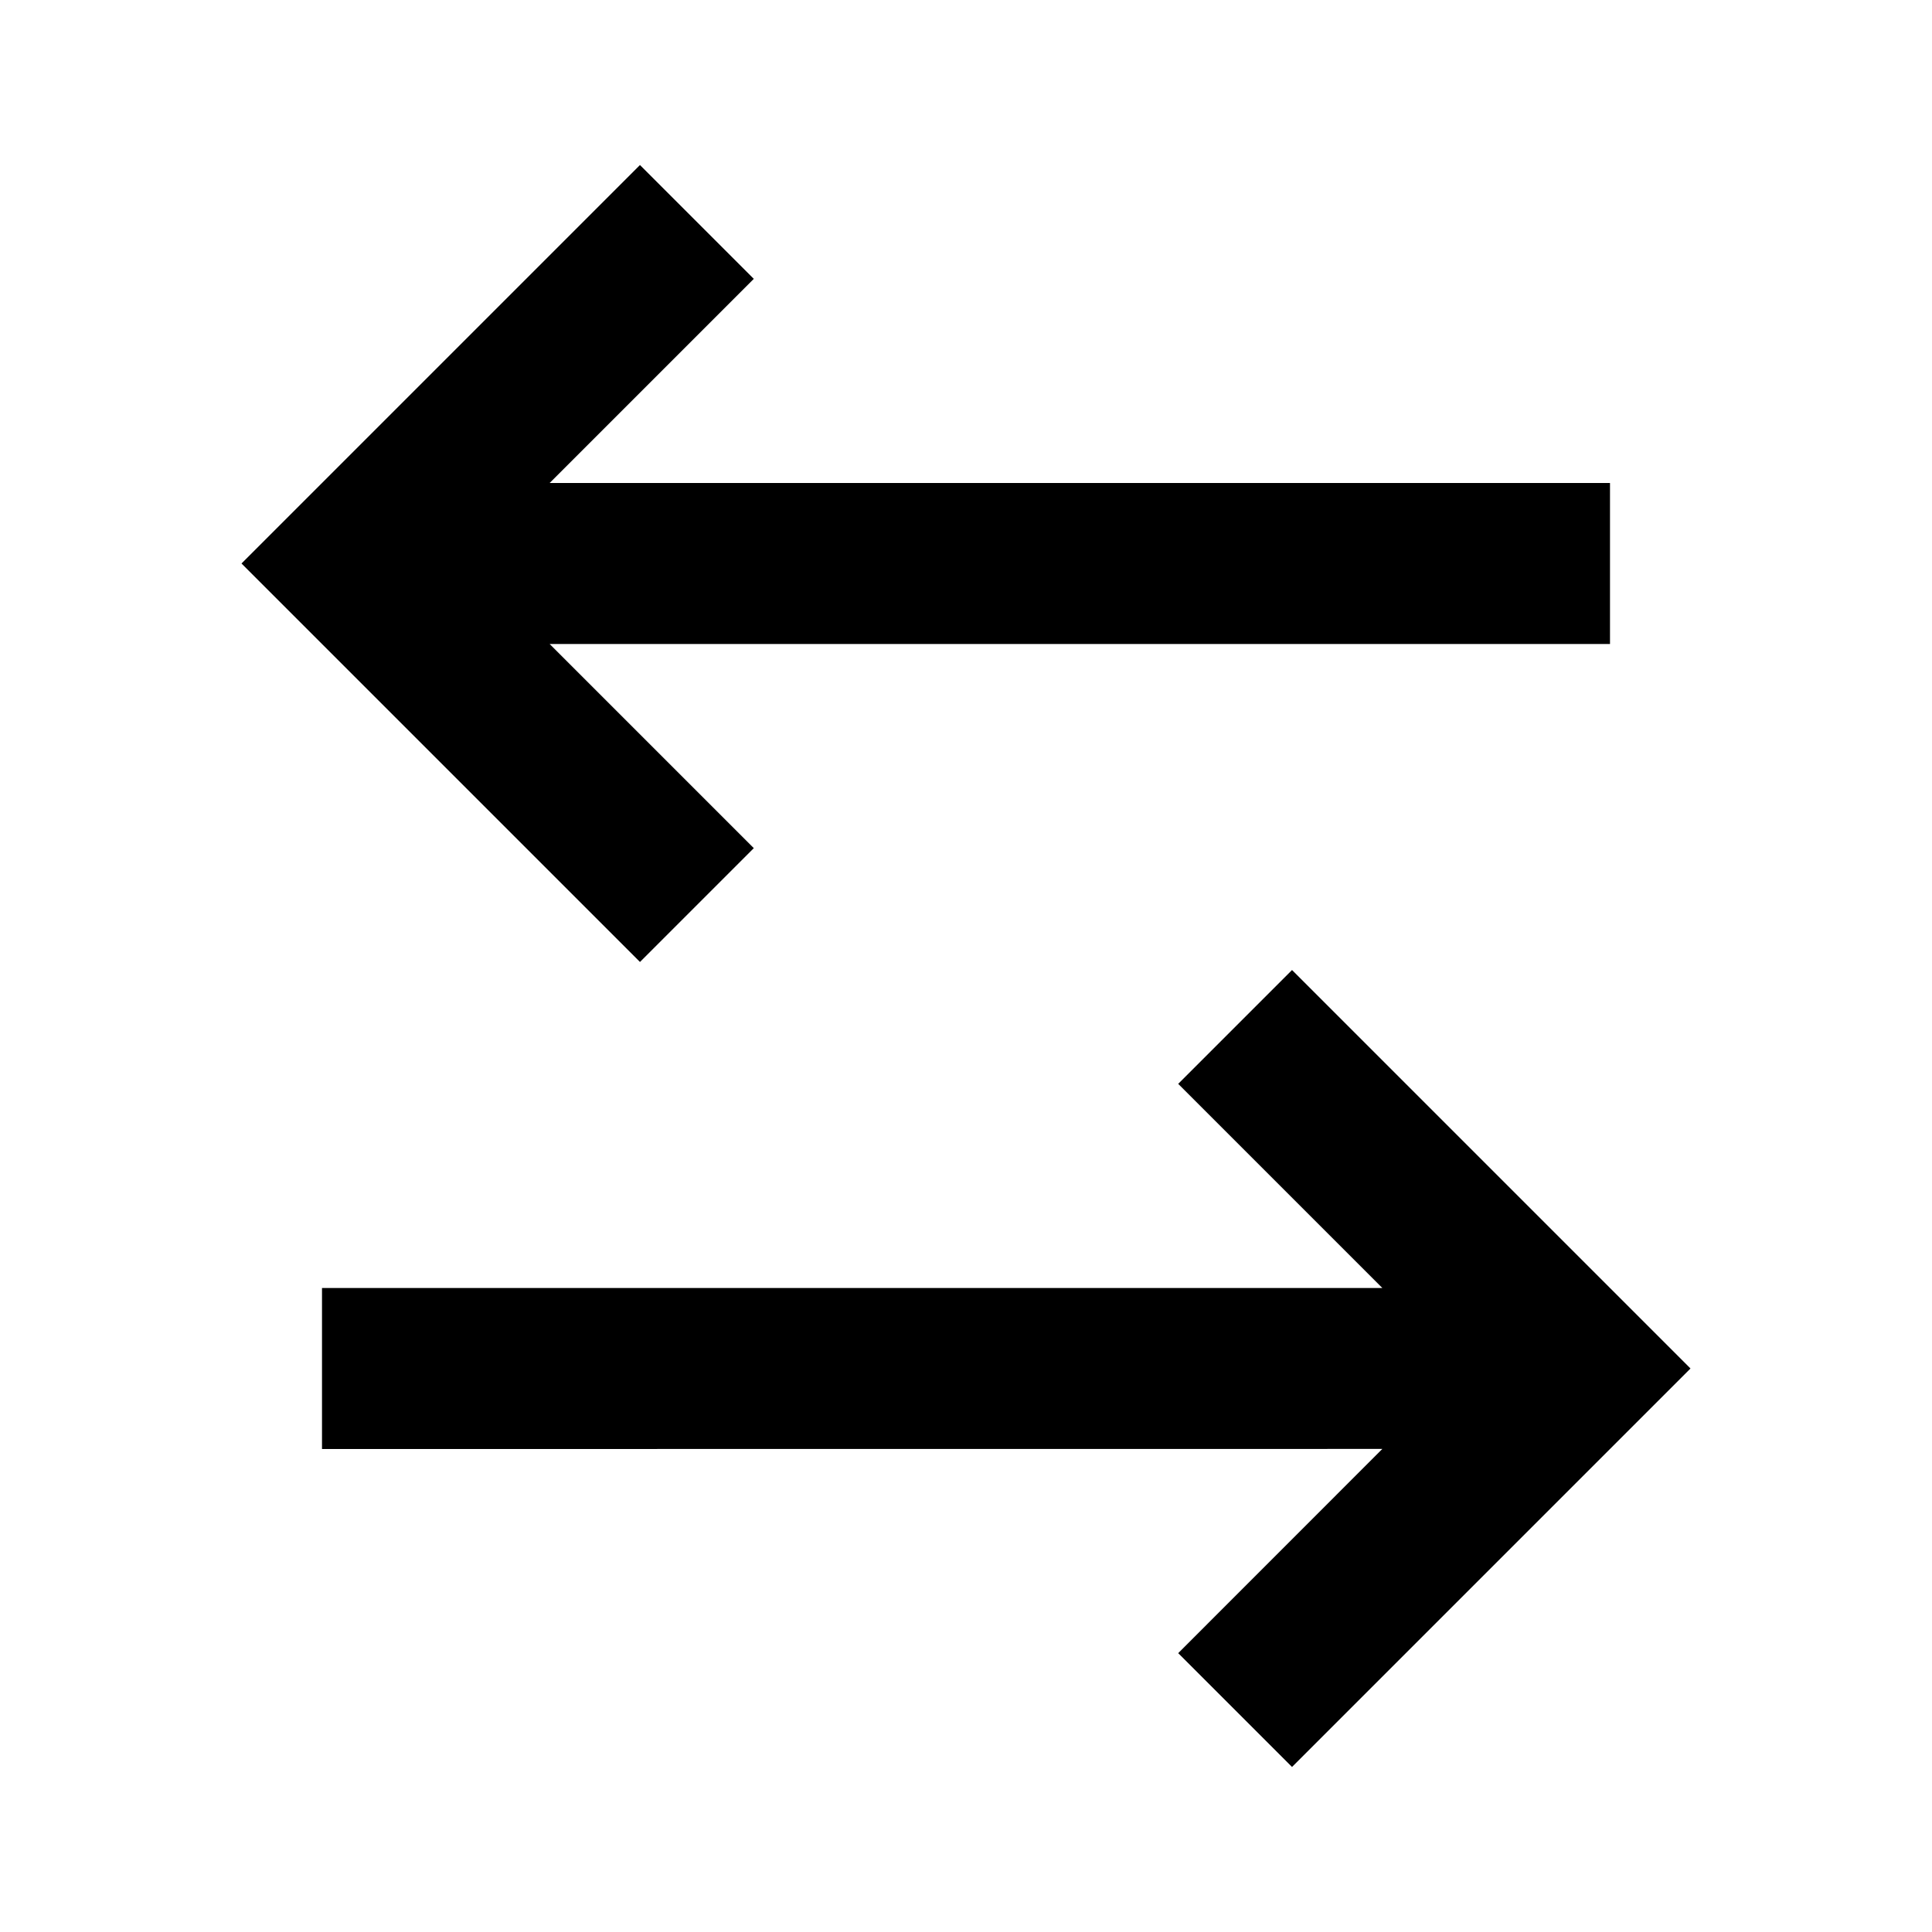
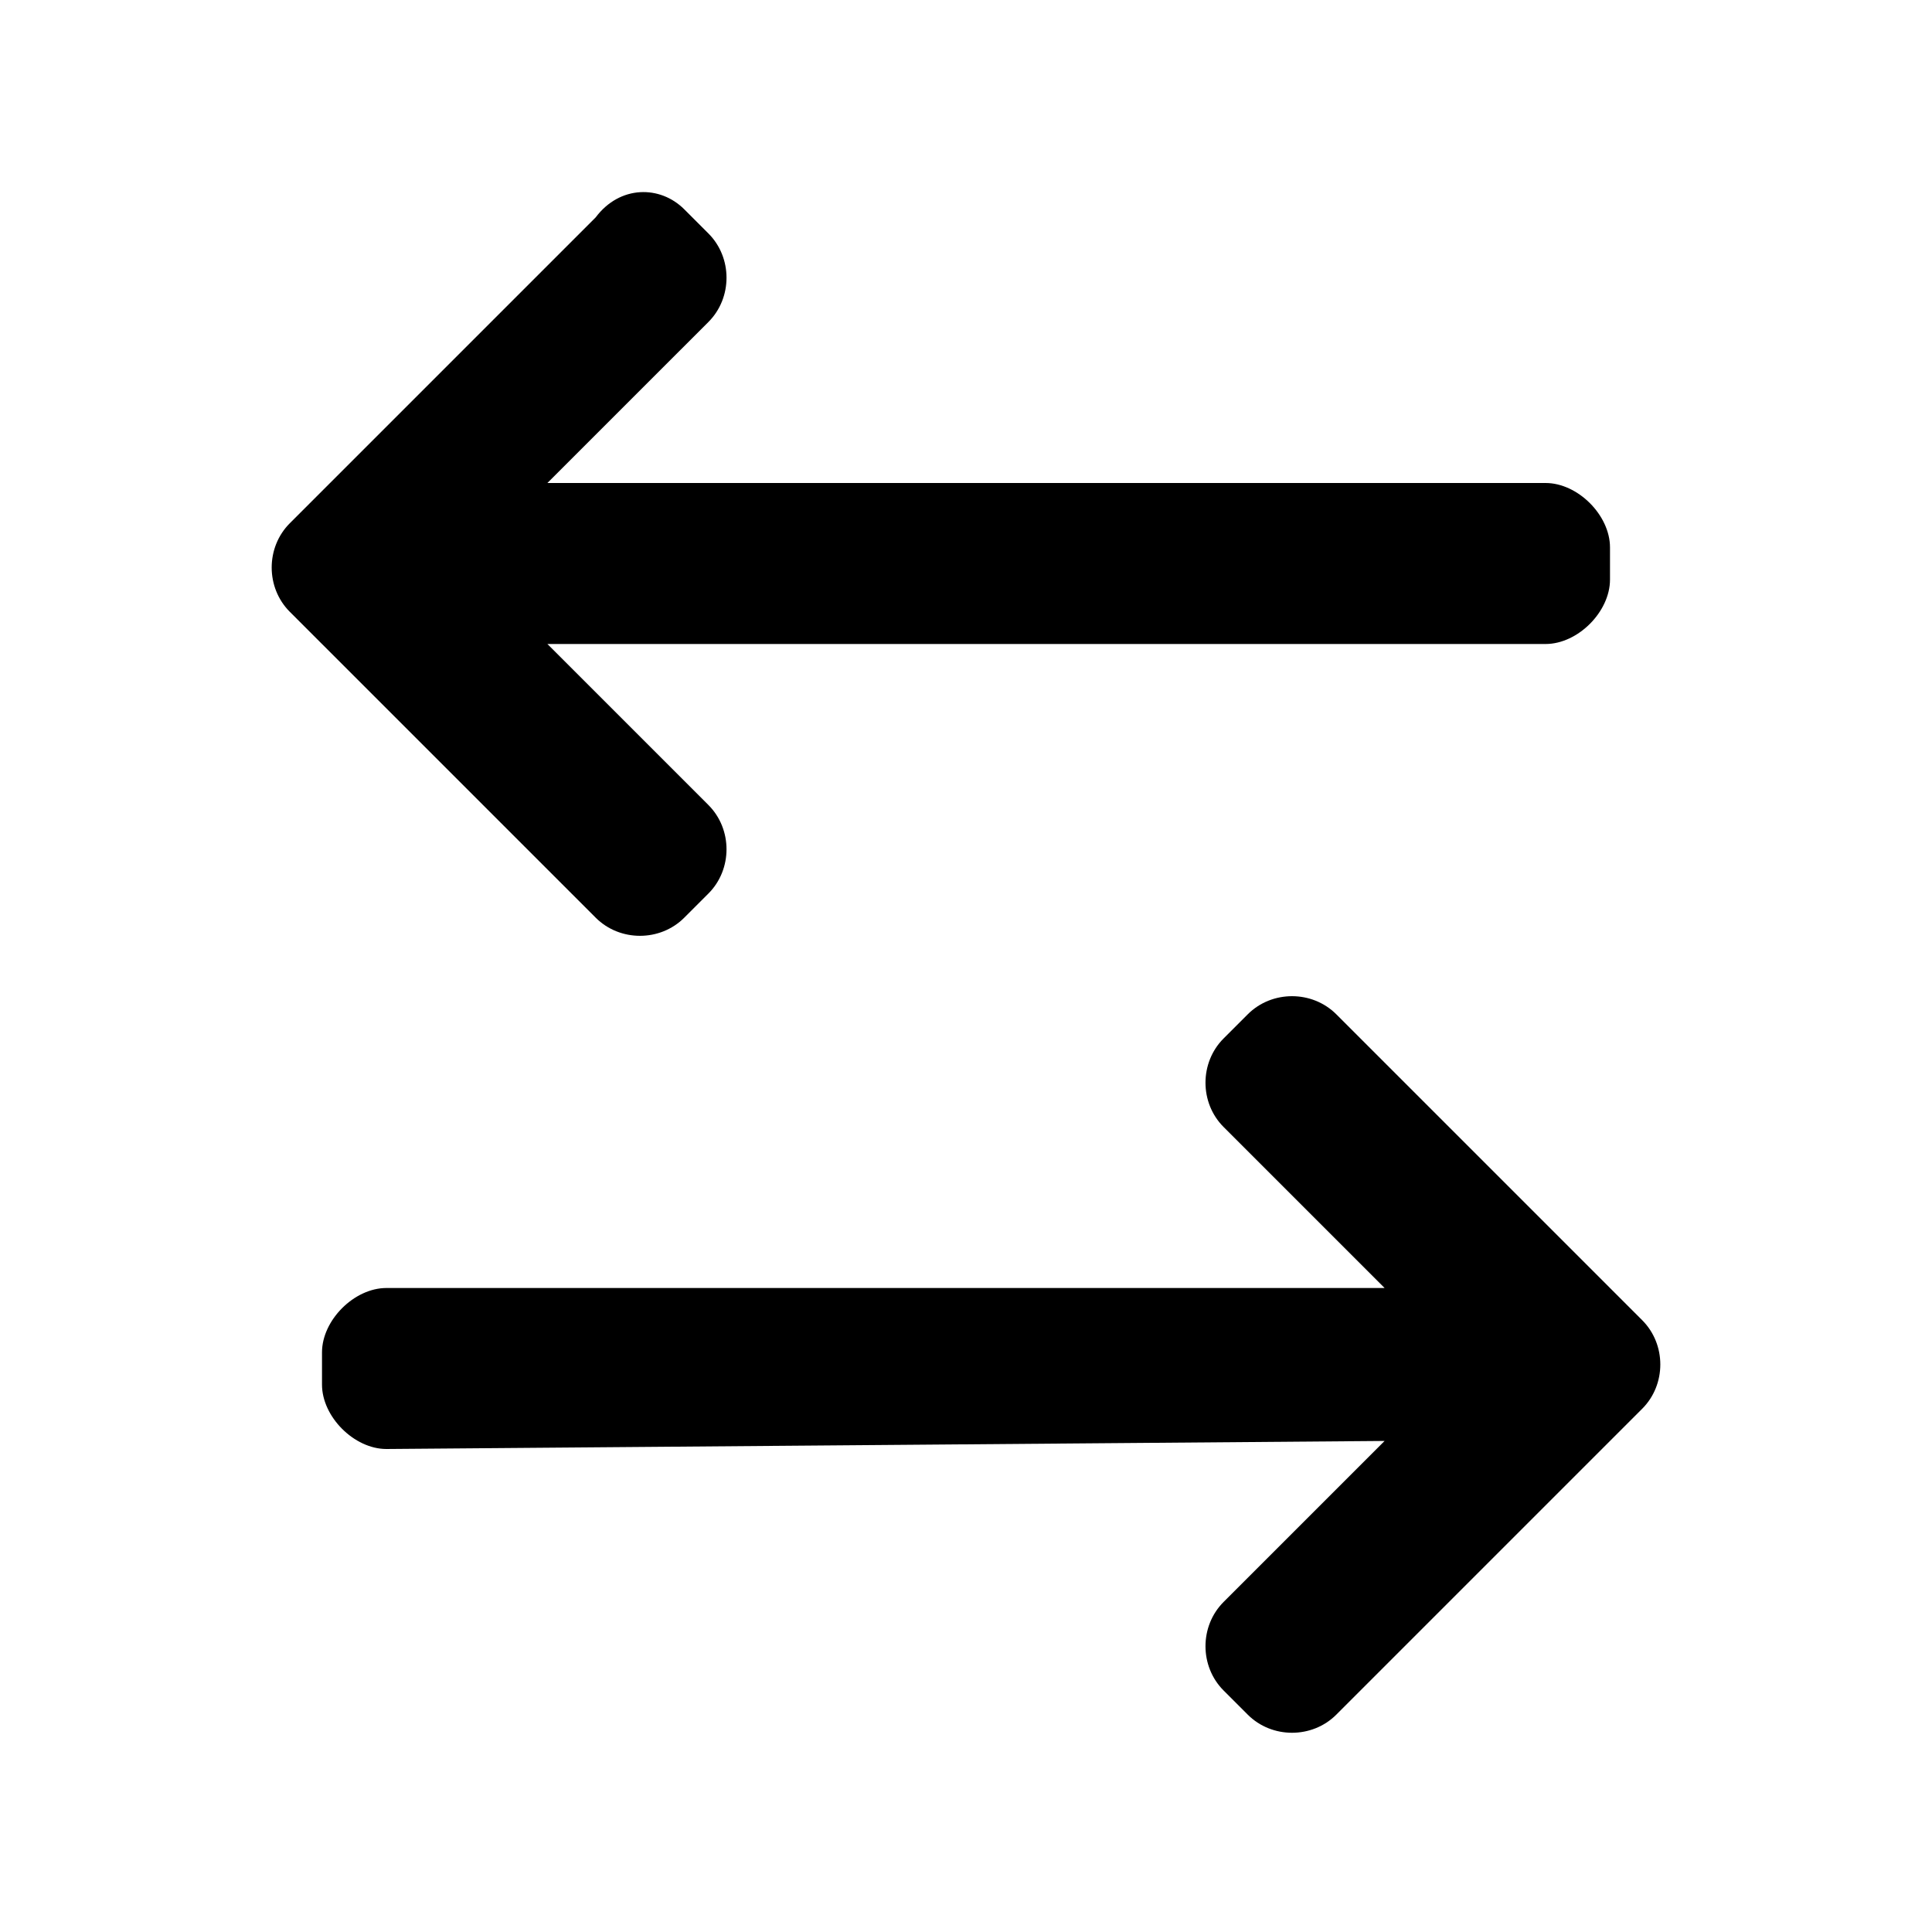
<svg xmlns="http://www.w3.org/2000/svg" viewBox="0 0 24 24" width="24" height="24">
-   <path d="M16.05 12.05L21 17l-4.95 4.95-1.414-1.414 2.536-2.537L4 18v-2h13.172l-2.536-2.536 1.414-1.414zm-8.1-10l1.414 1.414L6.828 6 20 6v2H6.828l2.536 2.536L7.95 11.95 3 7l4.95-4.95z" />
+   <path d="M16.6,12.6l3.8,3.8c0.3,0.3,0.3,0.8,0,1.1l-3.8,3.8c-0.3,0.3-0.8,0.3-1.1,0l-0.3-0.3  c-0.3-0.3-0.3-0.8,0-1.1l2-2L4.8,18C4.4,18,4,17.6,4,17.2v-0.4C4,16.4,4.4,16,4.8,16h12.4l-2-2c-0.3-0.3-0.3-0.8,0-1.1l0.3-0.3  C15.8,12.3,16.3,12.3,16.6,12.6z M8.5,2.6l0.3,0.3c0.3,0.3,0.3,0.8,0,1.1l-2,2h12.4C19.6,6,20,6.4,20,6.8v0.4C20,7.6,19.6,8,19.2,8  H6.8l2,2c0.3,0.3,0.3,0.8,0,1.1l-0.3,0.3c-0.3,0.3-0.8,0.3-1.1,0L3.6,7.6c-0.3-0.3-0.3-0.8,0-1.1l3.8-3.8C7.7,2.3,8.2,2.3,8.5,2.6z" />
</svg>
